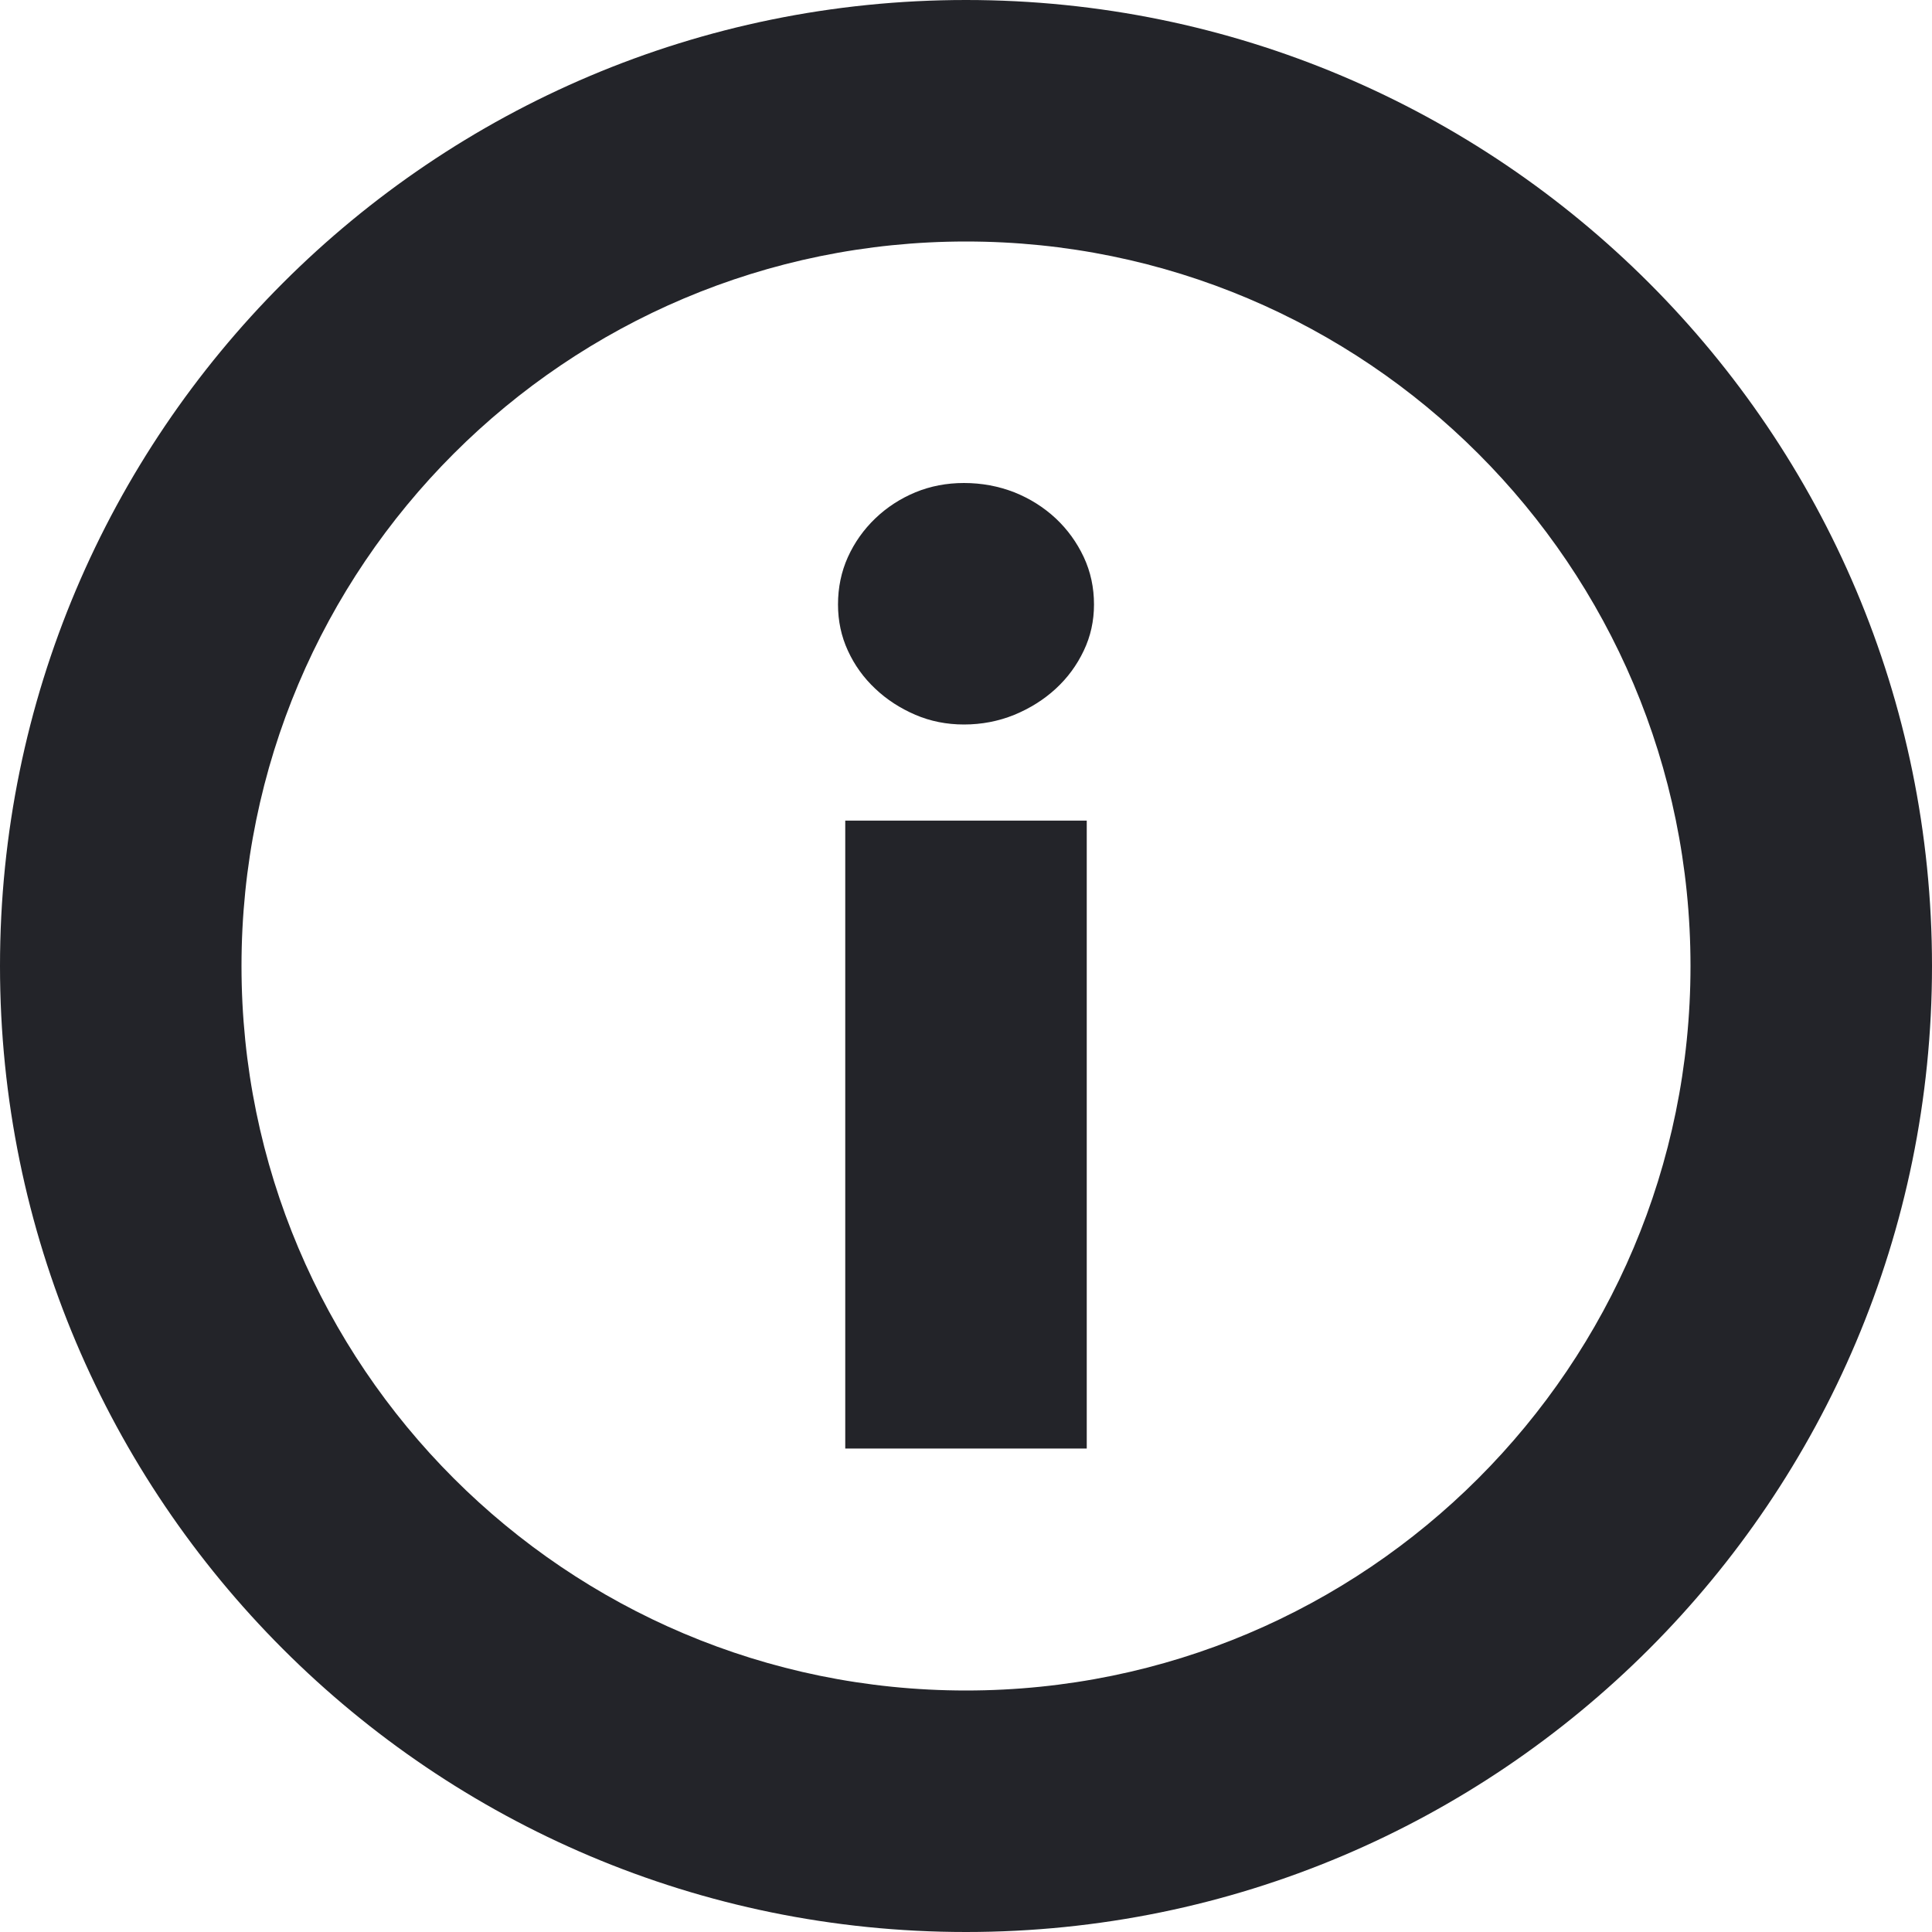
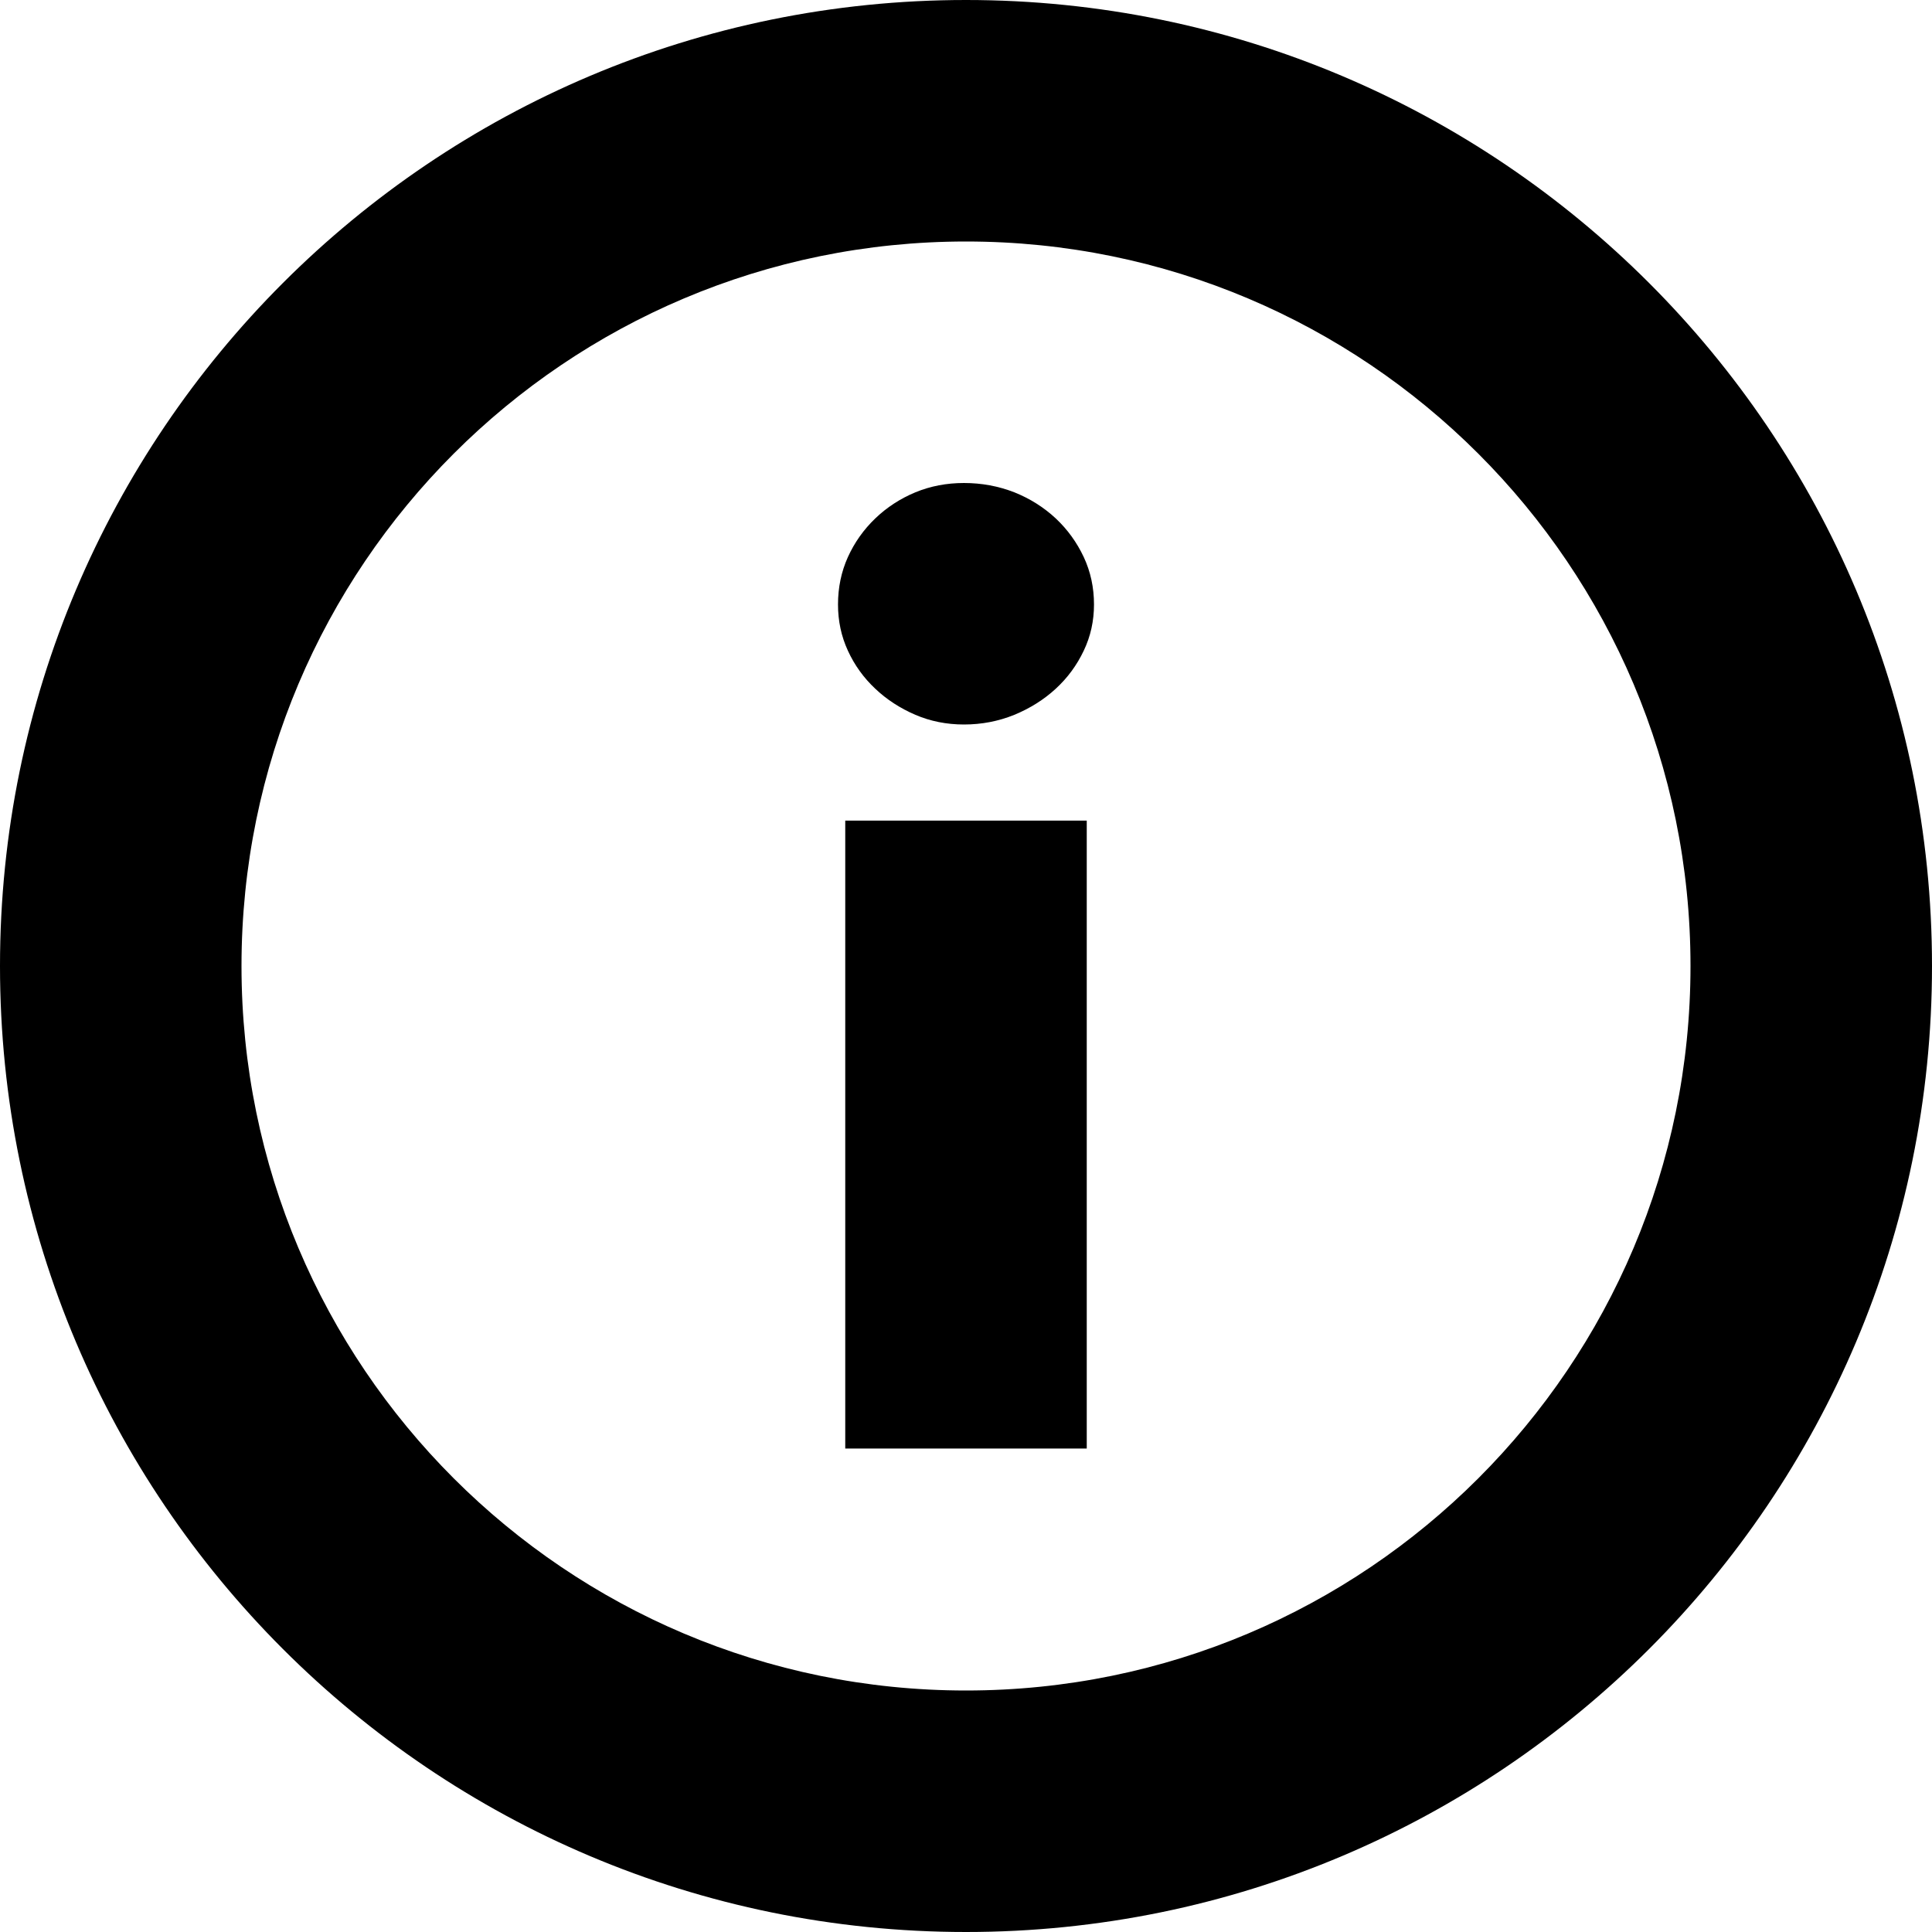
<svg xmlns="http://www.w3.org/2000/svg" viewBox="0 0 16 16">
  <g id="info">
-     <path id="base-1" fill="#232429" fill-rule="evenodd" clip-rule="evenodd" d="M8 14C11.314 14 14 11.314 14 8C14 4.686 11.314 2 8 2C4.686 2 2 4.686 2 8C2 11.314 4.686 14 8 14ZM8 16C12.418 16 16 12.418 16 8C16 3.582 12.418 0 8 0C3.582 0 0 3.582 0 8C0 12.418 3.582 16 8 16Z" />
-     <path id="details-1" fill="#232429" fill-rule="evenodd" clip-rule="evenodd" d="M9 6.796V11.996H7V6.796H9ZM9.06 5.006C9.06 5.142 9.032 5.27 8.975 5.389C8.918 5.509 8.841 5.614 8.743 5.704C8.644 5.795 8.53 5.866 8.4 5.92C8.269 5.973 8.13 6 7.983 6C7.839 6 7.705 5.973 7.581 5.92C7.456 5.866 7.345 5.795 7.249 5.704C7.153 5.614 7.077 5.509 7.022 5.389C6.967 5.27 6.94 5.142 6.94 5.006C6.94 4.866 6.967 4.735 7.022 4.613C7.077 4.492 7.153 4.385 7.249 4.293C7.345 4.201 7.456 4.129 7.581 4.077C7.705 4.026 7.839 4 7.983 4C8.13 4 8.269 4.026 8.4 4.077C8.53 4.129 8.644 4.201 8.743 4.293C8.841 4.385 8.918 4.492 8.975 4.613C9.032 4.735 9.06 4.866 9.06 5.006Z" />
+     <path id="base-1" fill-rule="evenodd" clip-rule="evenodd" d="M8 14C11.314 14 14 11.314 14 8C14 4.686 11.314 2 8 2C4.686 2 2 4.686 2 8C2 11.314 4.686 14 8 14ZM8 16C12.418 16 16 12.418 16 8C16 3.582 12.418 0 8 0C3.582 0 0 3.582 0 8C0 12.418 3.582 16 8 16Z" />
+     <path id="details-1" fill-rule="evenodd" clip-rule="evenodd" d="M9 6.796V11.996H7V6.796H9ZM9.06 5.006C9.06 5.142 9.032 5.27 8.975 5.389C8.918 5.509 8.841 5.614 8.743 5.704C8.644 5.795 8.53 5.866 8.4 5.92C8.269 5.973 8.13 6 7.983 6C7.839 6 7.705 5.973 7.581 5.92C7.456 5.866 7.345 5.795 7.249 5.704C7.153 5.614 7.077 5.509 7.022 5.389C6.967 5.27 6.94 5.142 6.94 5.006C6.94 4.866 6.967 4.735 7.022 4.613C7.077 4.492 7.153 4.385 7.249 4.293C7.345 4.201 7.456 4.129 7.581 4.077C7.705 4.026 7.839 4 7.983 4C8.13 4 8.269 4.026 8.4 4.077C8.53 4.129 8.644 4.201 8.743 4.293C8.841 4.385 8.918 4.492 8.975 4.613C9.032 4.735 9.06 4.866 9.06 5.006Z" />
  </g>
</svg>
